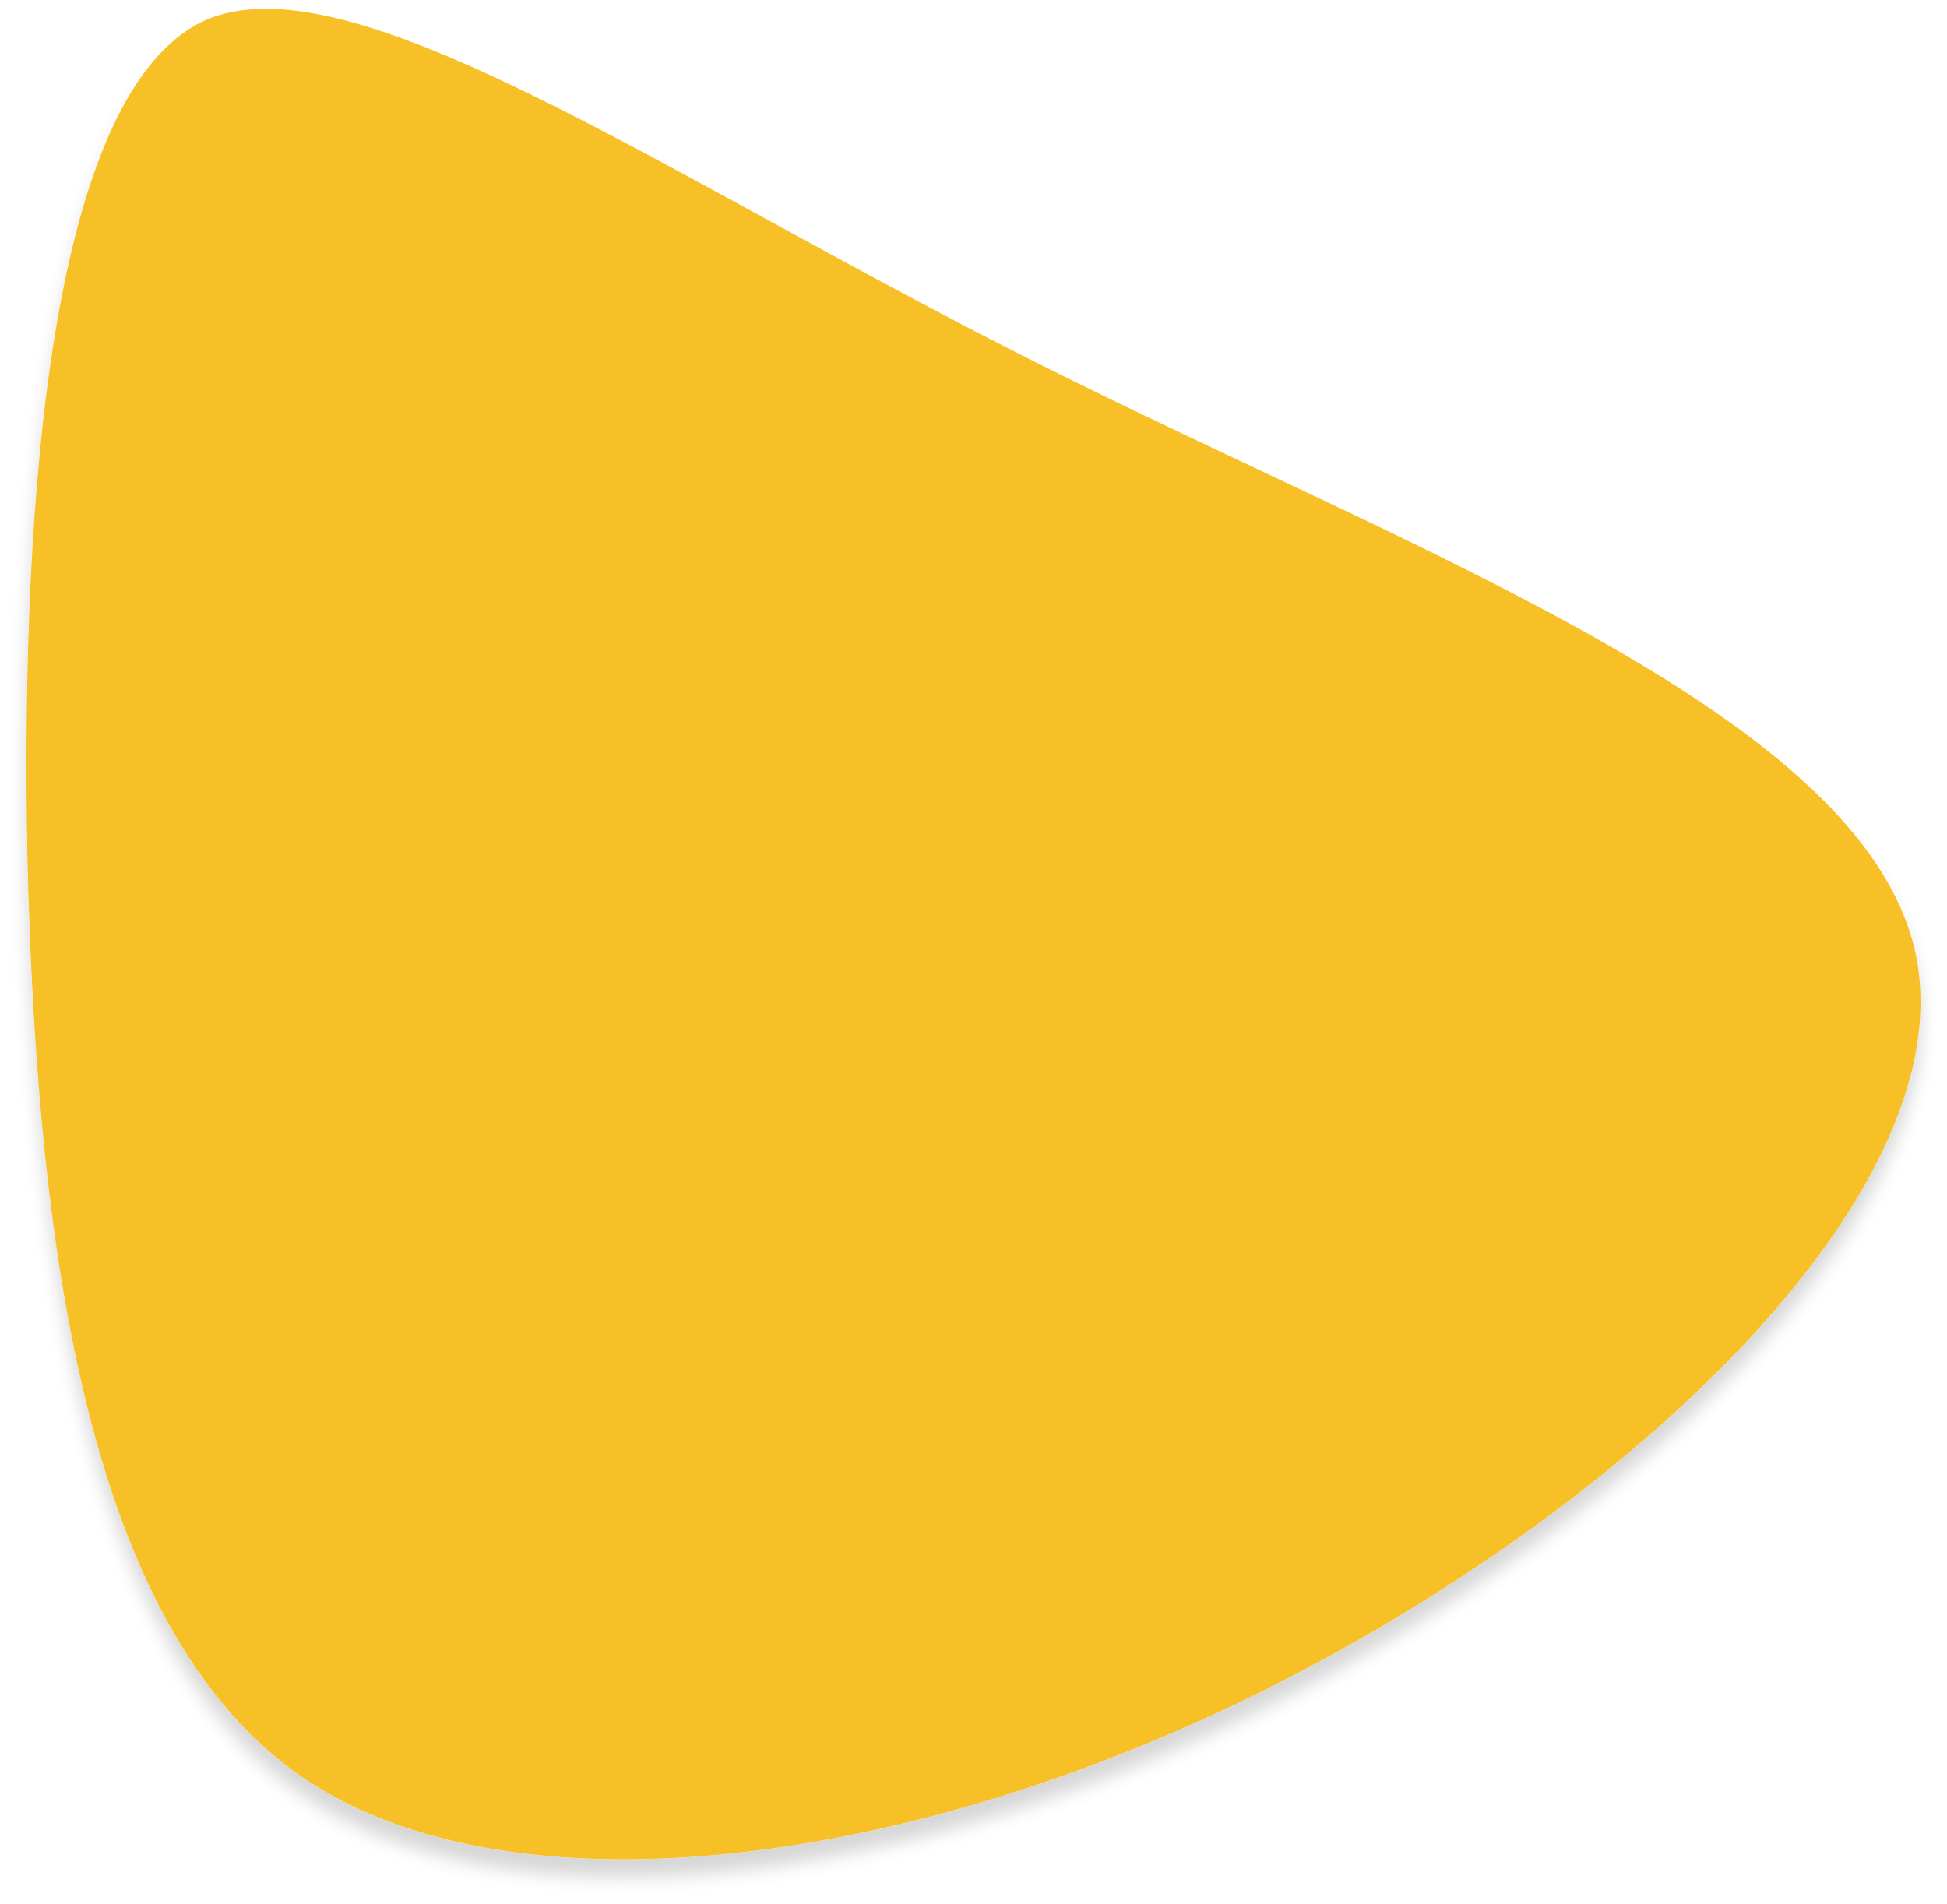
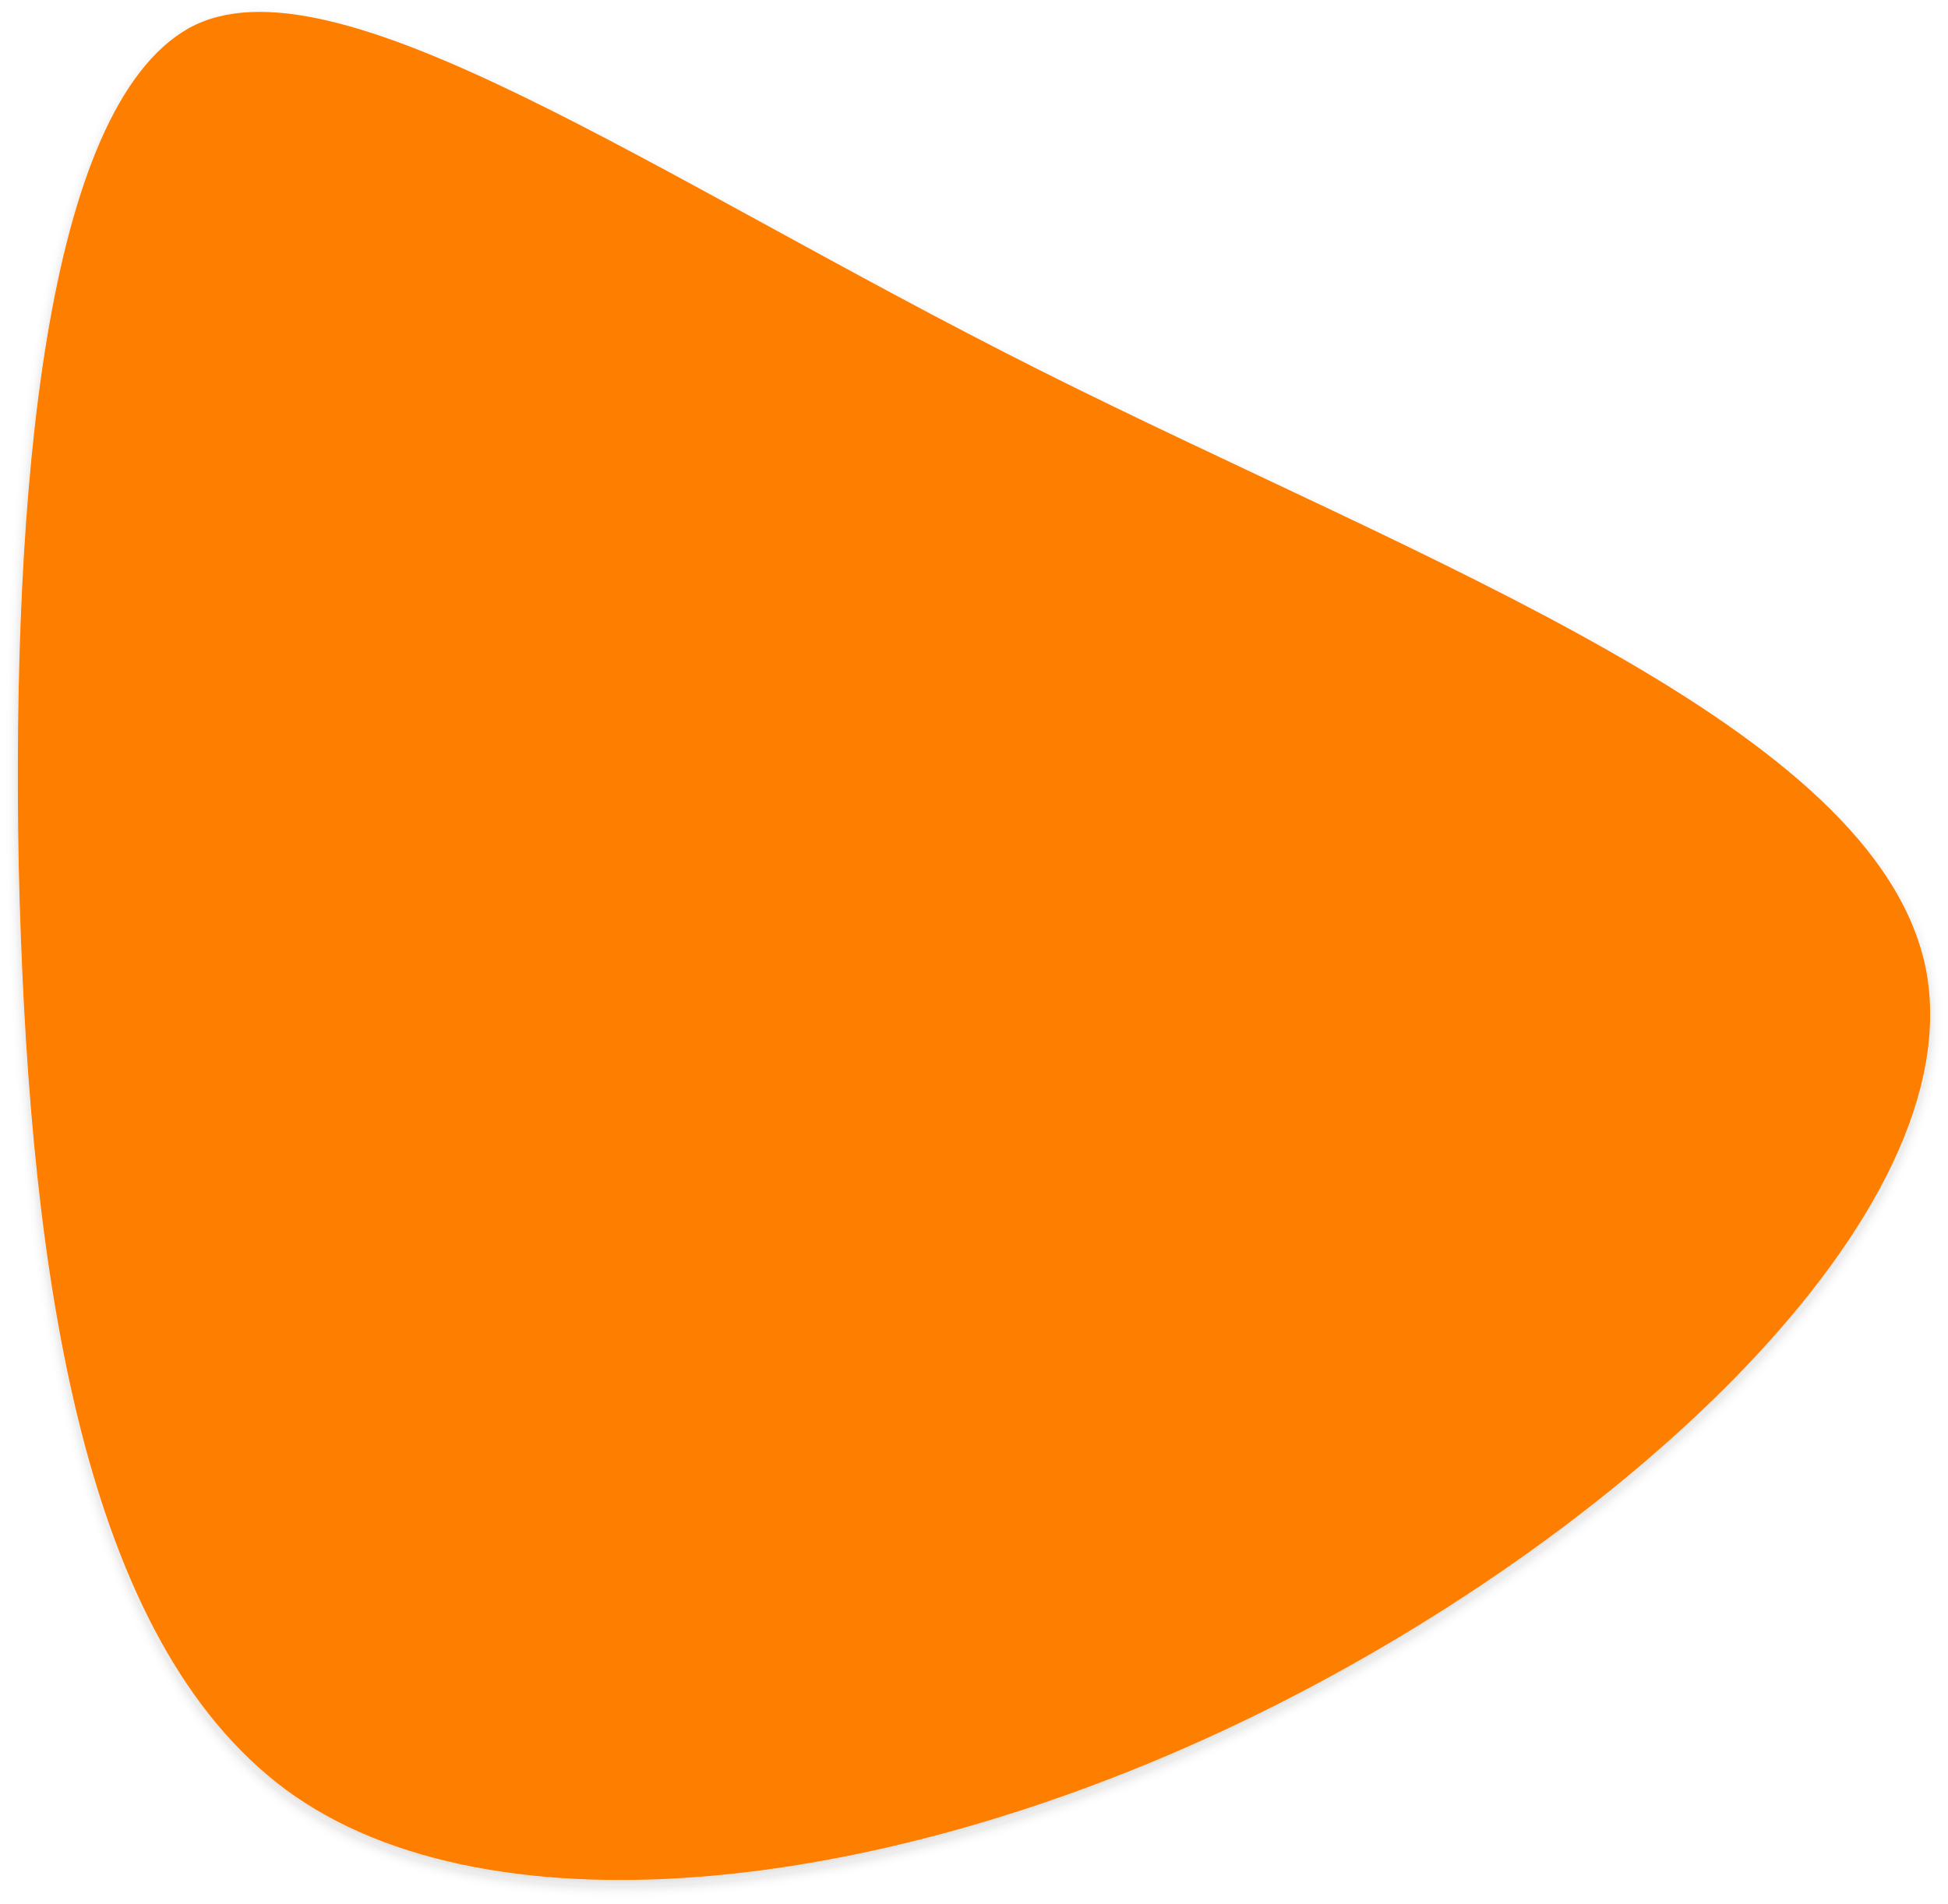
- <svg xmlns="http://www.w3.org/2000/svg" width="661.508" height="646.738" viewBox="0 0 661.508 646.738">
+ <svg xmlns="http://www.w3.org/2000/svg" width="655.508" height="640.738" viewBox="0 0 655.508 640.738">
  <defs>
-     <style>
-       .cls-1 {
-         fill: #f7c025;
-       }
- 
-       .cls-2 {
-         filter: url(#blob_2_);
-       }
-     </style>
-     <filter id="blob_2_" x="0" y="0" width="661.508" height="646.738" filterUnits="userSpaceOnUse">
-       <feOffset dy="6" input="SourceAlpha" />
-       <feGaussianBlur stdDeviation="3" result="blur" />
-       <feFlood flood-opacity="0.161" />
+     <filter id="blob_2_" x="0" y="0" width="655.508" height="640.738" filterUnits="userSpaceOnUse">
+       <feOffset dy="2" input="SourceAlpha" />
+       <feGaussianBlur stdDeviation="2" result="blur" />
+       <feFlood flood-color="#323232" flood-opacity="0.161" />
      <feComposite operator="in" in2="blur" />
      <feComposite in="SourceGraphic" />
    </filter>
  </defs>
-   <g class="cls-2" transform="matrix(1, 0, 0, 1, 0, 0)">
-     <path id="blob_2_2" data-name="blob (2)" class="cls-1" d="M566.818,3.7c26.669,48.454-49.783,156.131-114.975,285.941s-119.716,281.754-201.5,298.5C167.962,604.294,57.728,485.251-3.315,357.834s-72.9-263.21-17.78-327.816C34.022-35.186,158.363-50.6,284.6-53.589,410.833-55.982,539.556-44.757,566.818,3.7Z" transform="translate(62.89 575.27) rotate(-90)" />
+   <g transform="matrix(1, 0, 0, 1, 0, 0)" filter="url(#blob_2_)">
+     <path id="blob_2_2" data-name="blob (2)" d="M566.818,3.7c26.669,48.454-49.783,156.131-114.975,285.941s-119.716,281.754-201.5,298.5C167.962,604.294,57.728,485.251-3.315,357.834s-72.9-263.21-17.78-327.816C34.022-35.186,158.363-50.6,284.6-53.589,410.833-55.982,539.556-44.757,566.818,3.7Z" transform="translate(59.89 576.27) rotate(-90)" fill="#fe7e00" />
  </g>
</svg>
